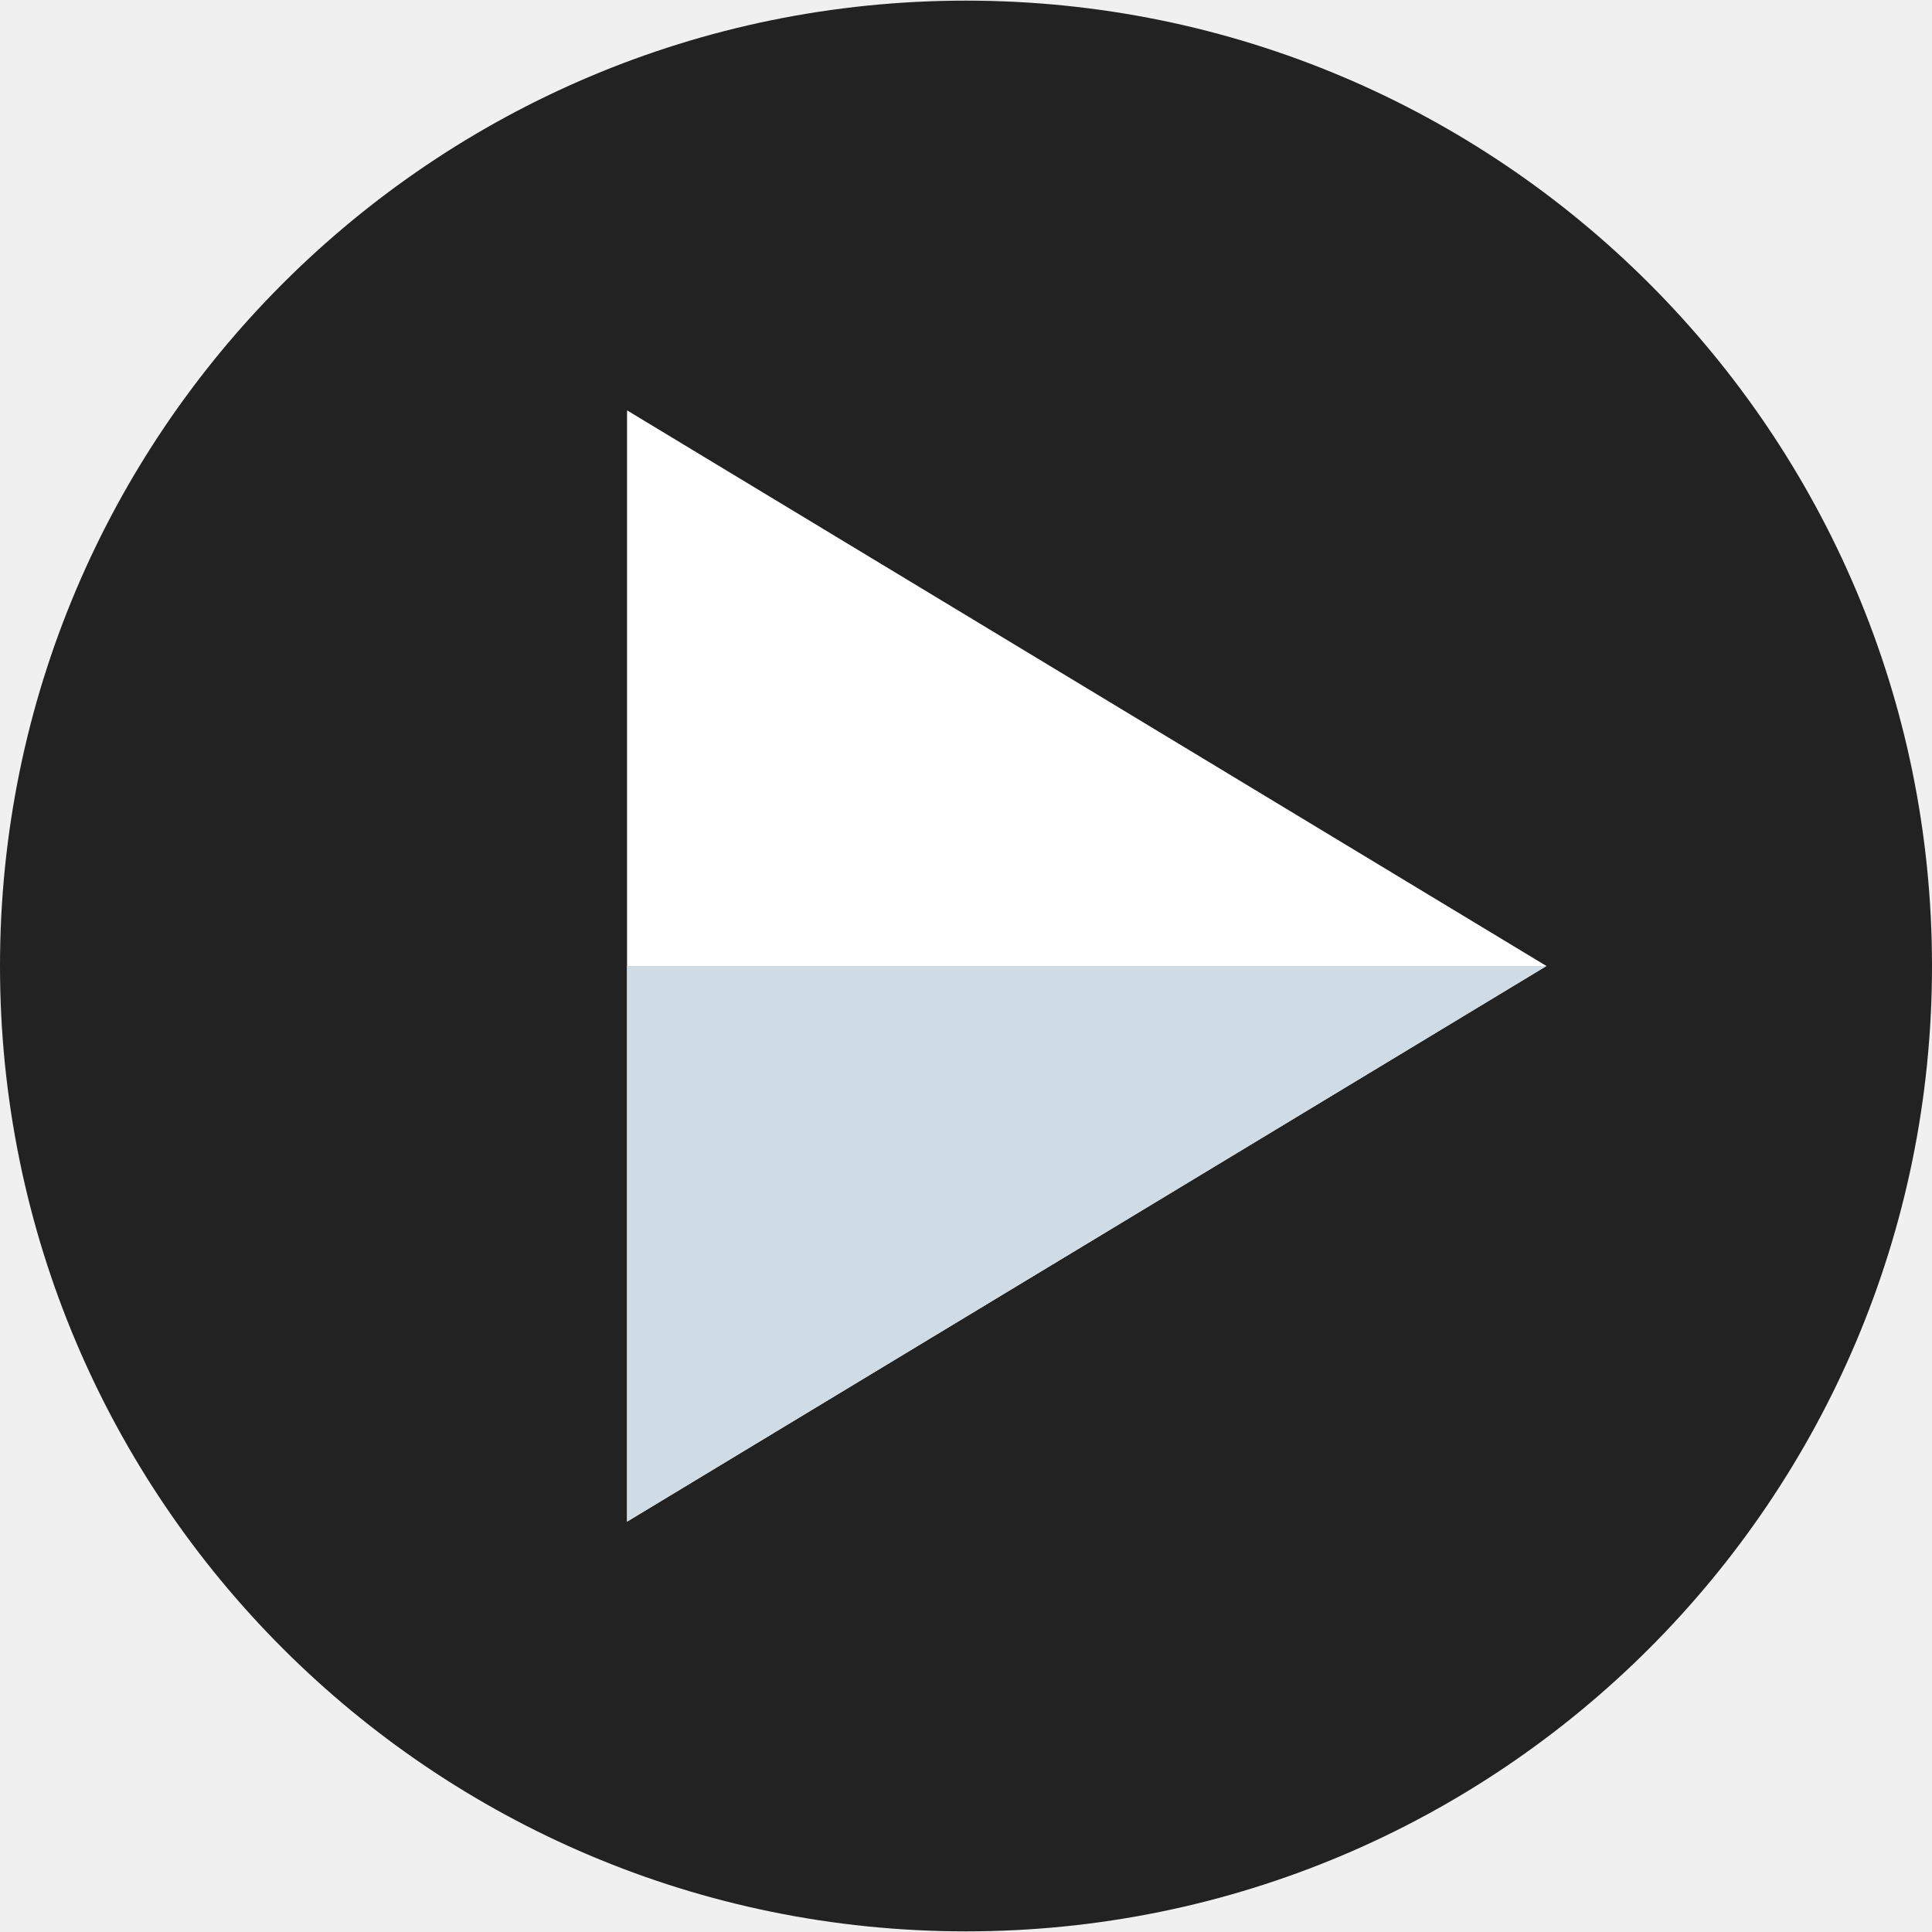
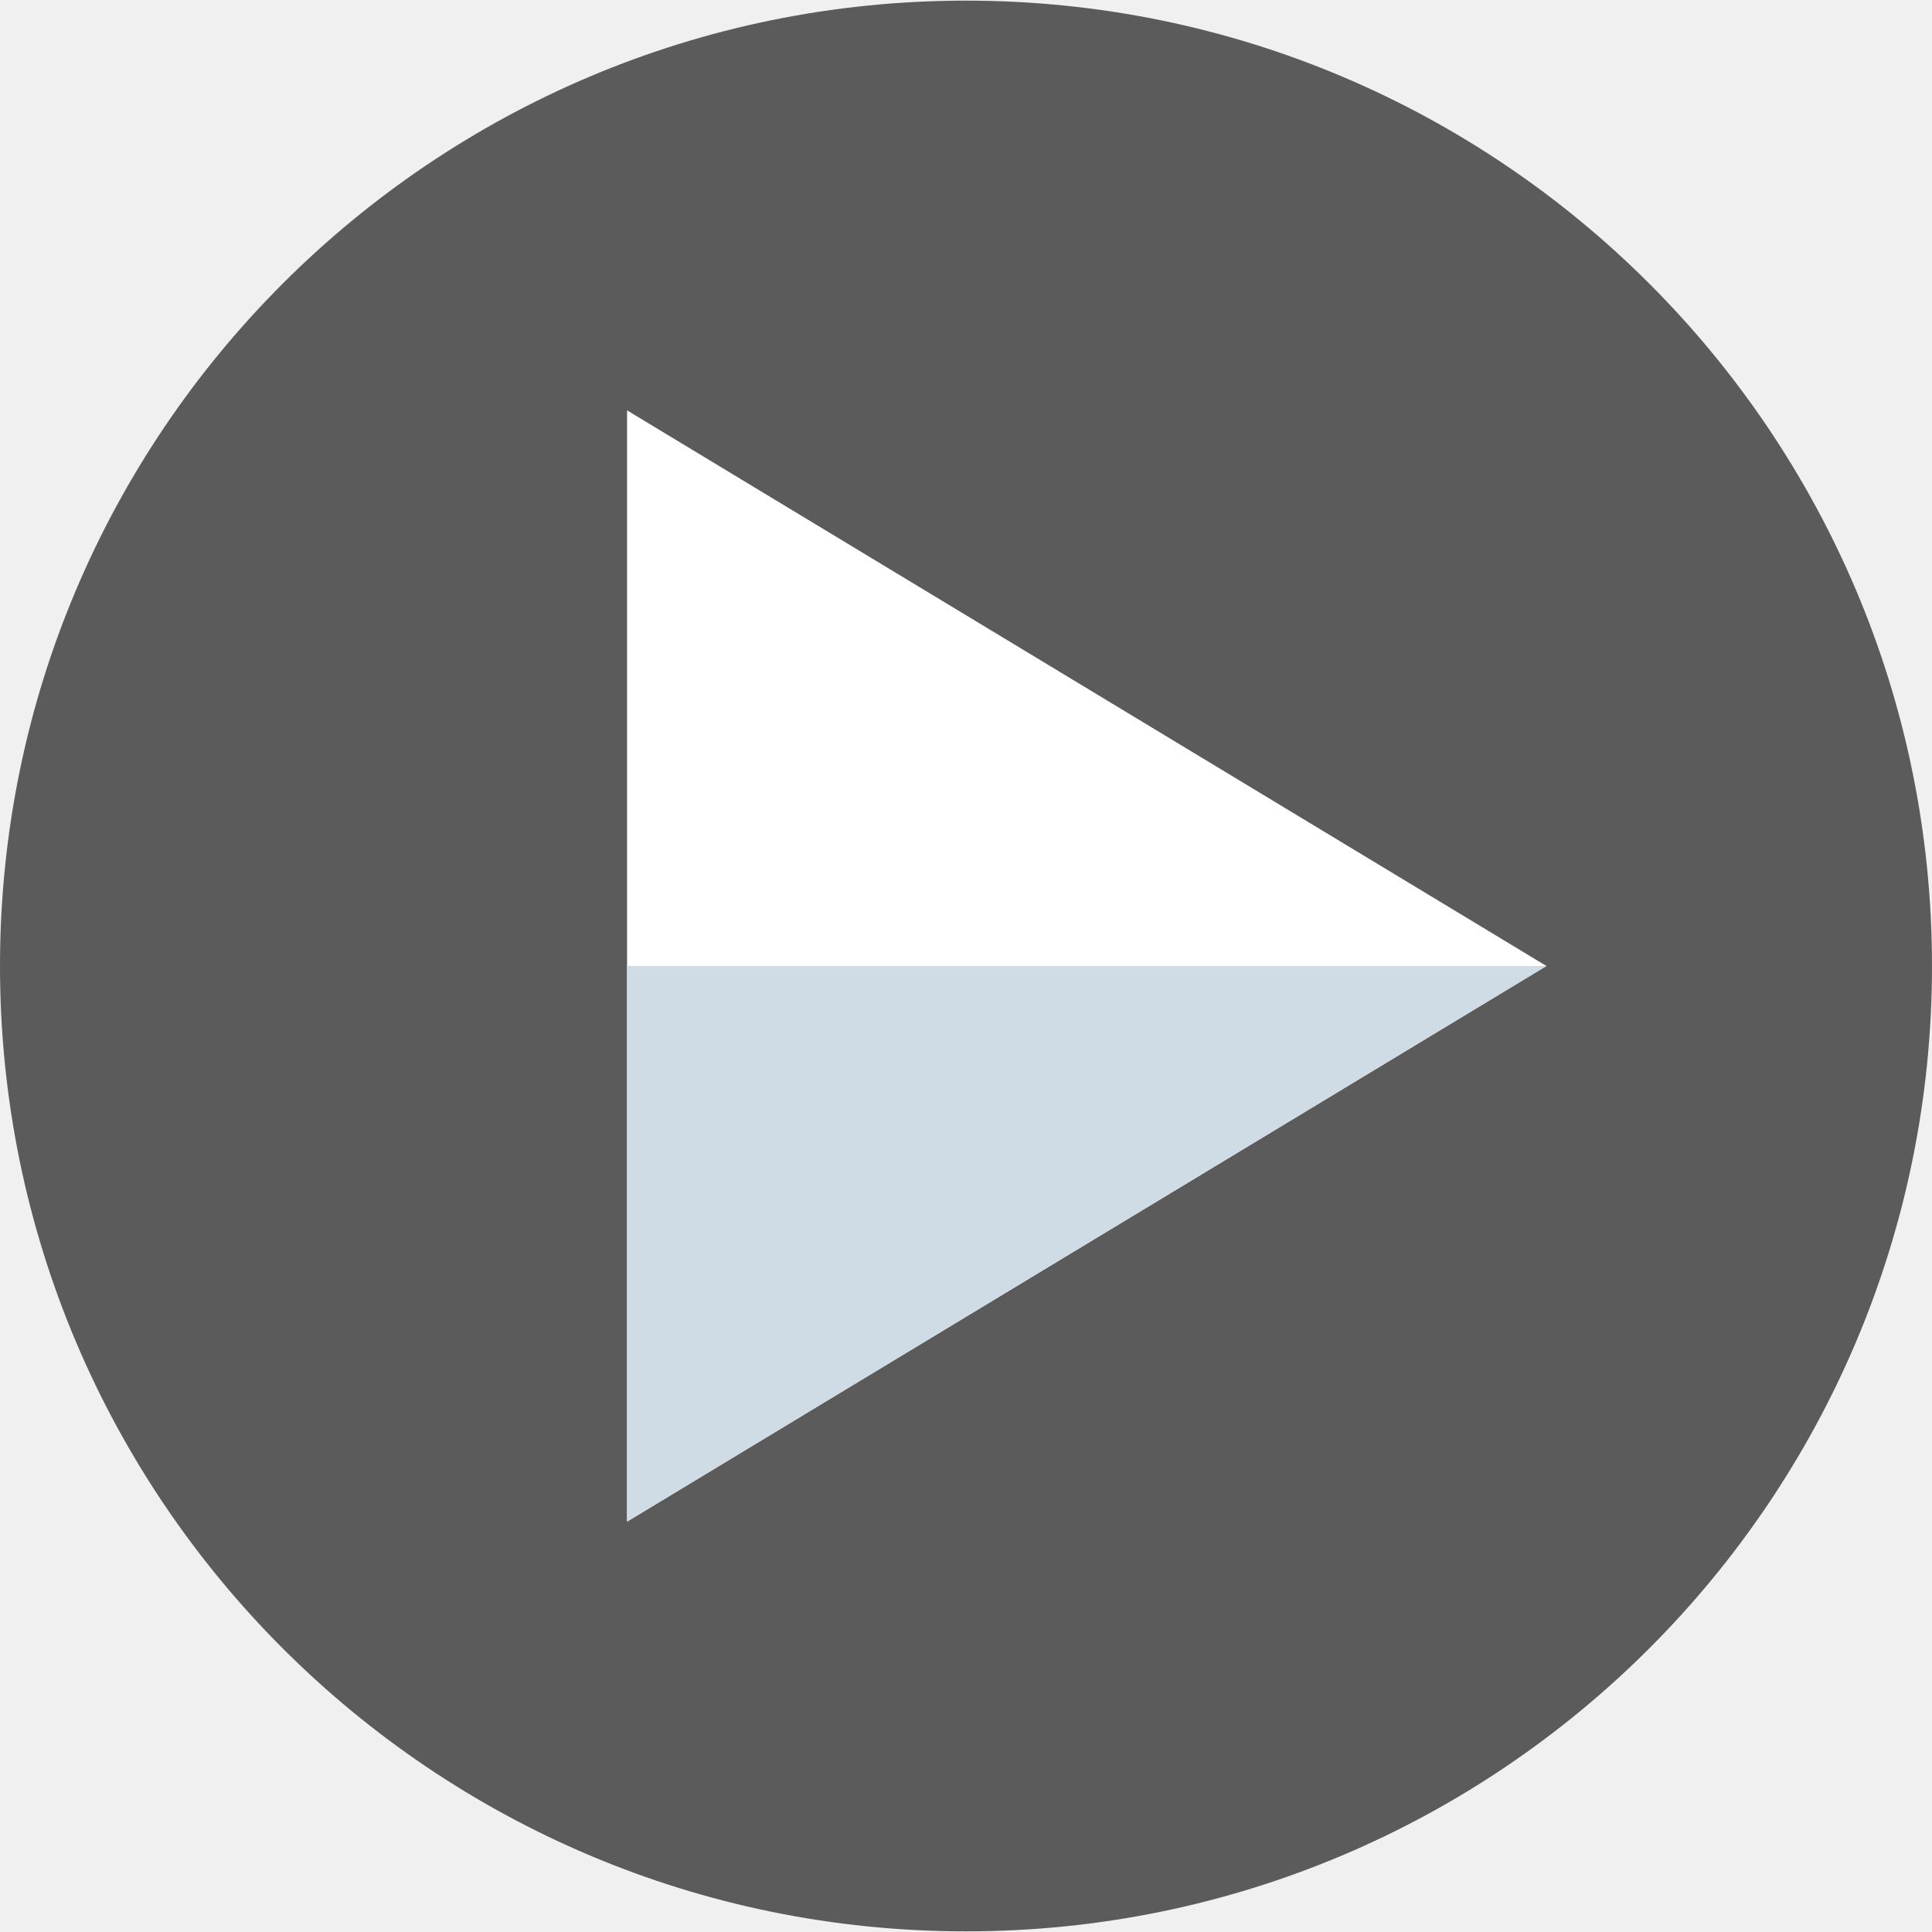
<svg xmlns="http://www.w3.org/2000/svg" version="1.1" id="Layer_1" x="0px" y="0px" viewBox="0 0 512 512" style="enable-background:new 0 0 512 512;" xml:space="preserve">
-   <ellipse style="fill:#222;" cx="256" cy="256" rx="256" ry="255.832" />
+   <ellipse style="fill:#5C5B5B;" cx="256" cy="256" rx="256" ry="255.832" />
  <polygon style="fill:#FFFFFF;" points="166.176,403.248 409.824,256 166.176,108.752 " />
  <polygon style="fill:#CFDCE5;" points="166.176,256 409.824,256 166.176,403.248 " />
  <g>
</g>
  <g>
</g>
  <g>
</g>
  <g>
</g>
  <g>
</g>
  <g>
</g>
  <g>
</g>
  <g>
</g>
  <g>
</g>
  <g>
</g>
  <g>
</g>
  <g>
</g>
  <g>
</g>
  <g>
</g>
  <g>
</g>
</svg>
